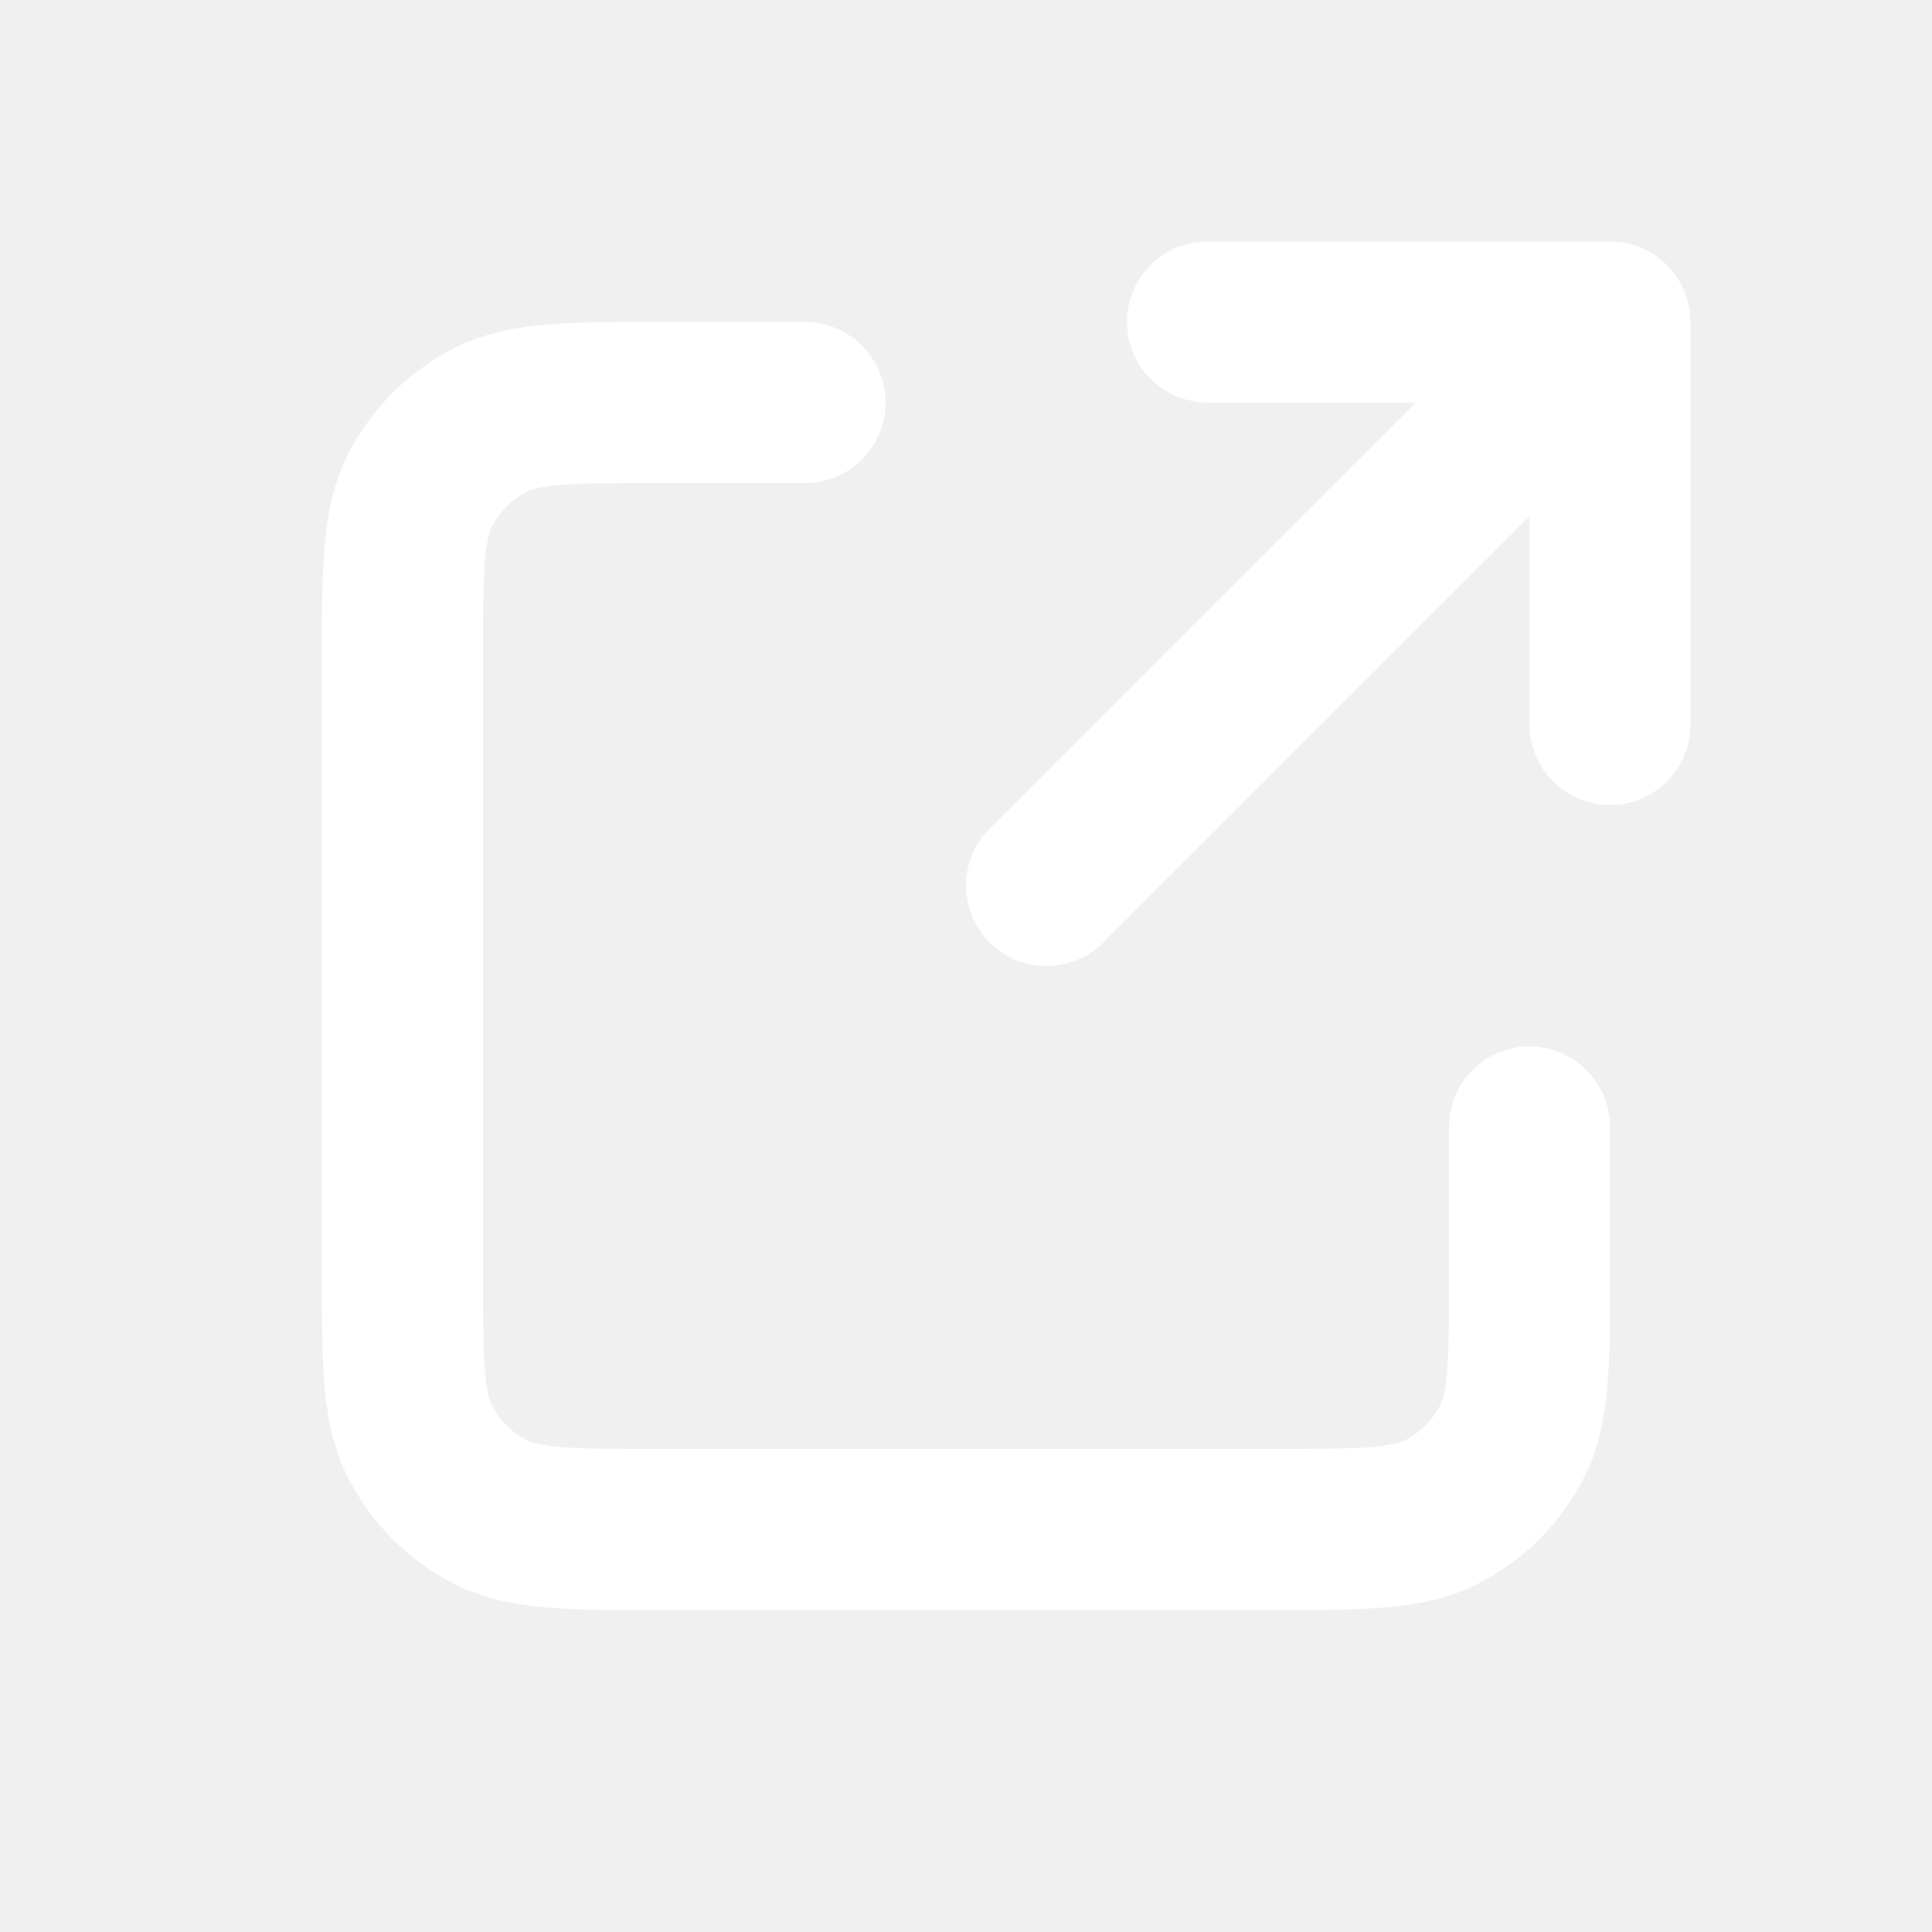
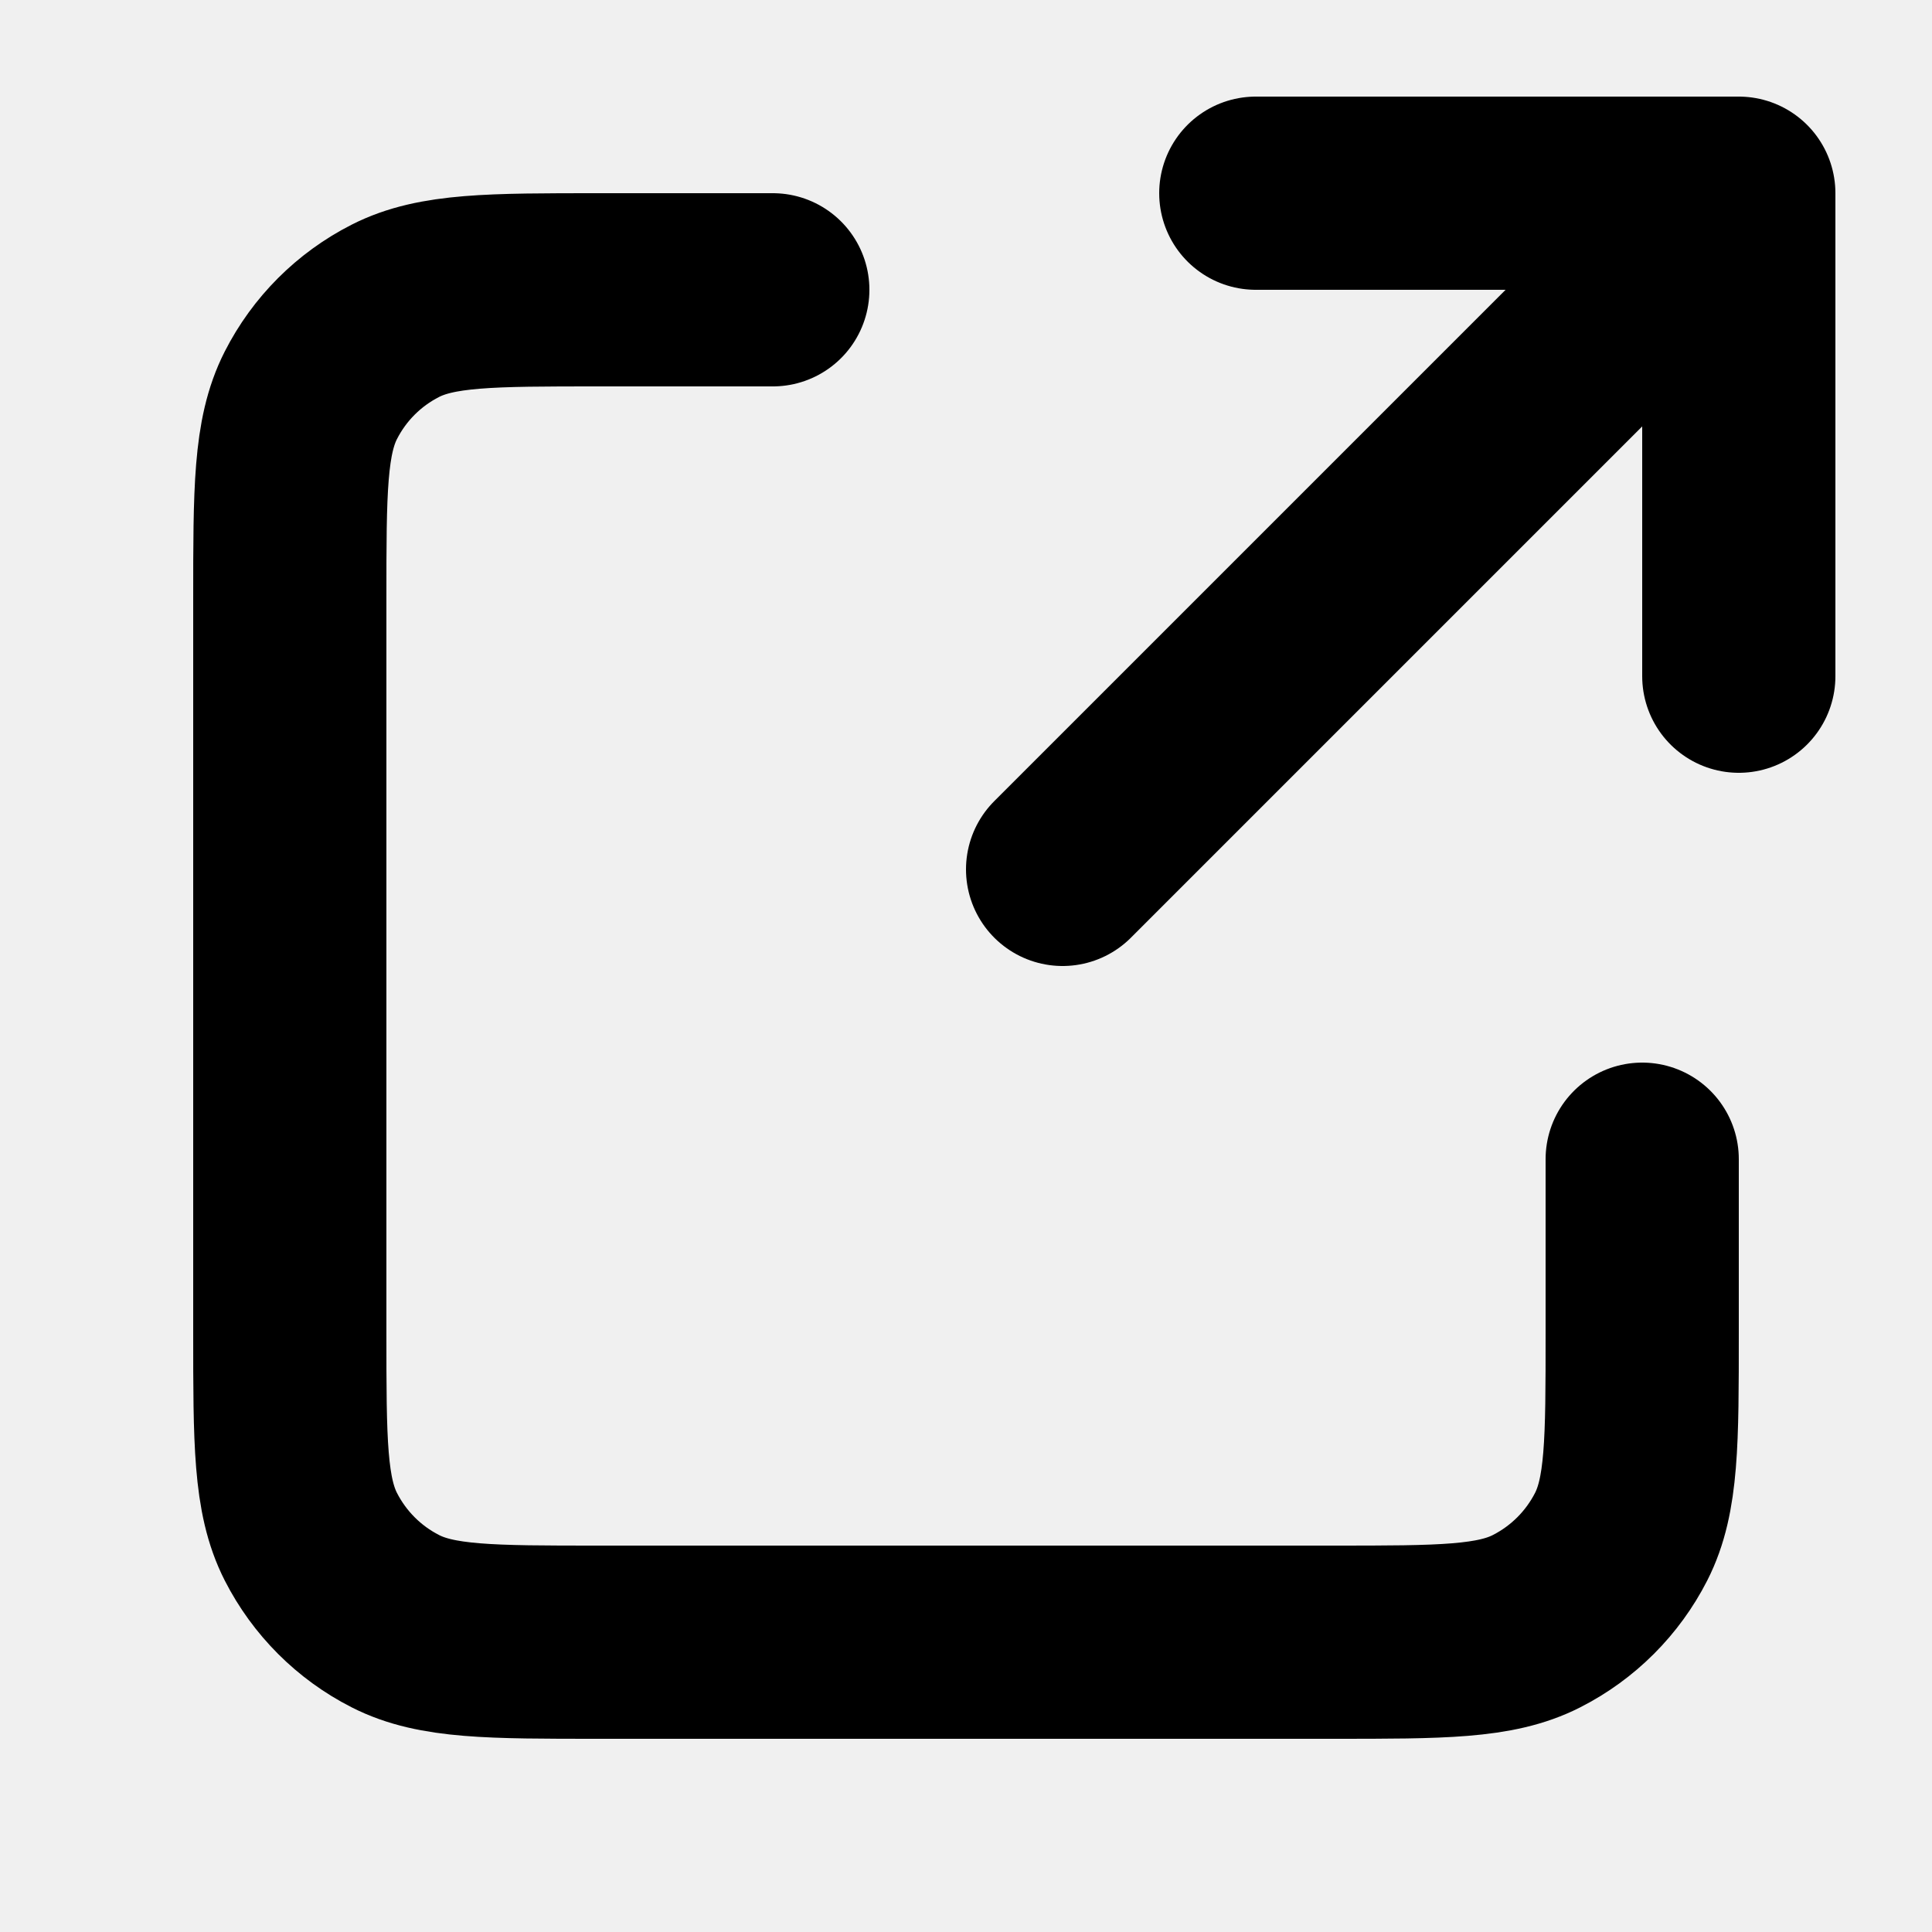
- <svg xmlns="http://www.w3.org/2000/svg" width="800px" height="800px" viewBox="0 0 24 24" fill="none" stroke="#ffffff">
-   <g id="SVGRepo_bgCarrier" stroke-width="0" />
-   <g id="SVGRepo_tracerCarrier" stroke-linecap="round" stroke-linejoin="round" />
-   <g id="SVGRepo_iconCarrier">
-     <g id="Interface / External_Link">
-       <path id="Vector" d="M10 5H8.2C7.08 5 6.52 5 6.092 5.218C5.715 5.41 5.41 5.715 5.218 6.092C5 6.52 5 7.08 5 8.2V15.8C5 16.92 5 17.48 5.218 17.908C5.41 18.284 5.715 18.59 6.092 18.782C6.519 19 7.079 19 8.197 19H15.803C16.921 19 17.48 19 17.907 18.782C18.284 18.59 18.59 18.284 18.782 17.908C19 17.48 19 16.921 19 15.803V14M20 9V4M20 4H15M20 4L13 11" stroke="#ffffff" stroke-width="2" stroke-linecap="round" stroke-linejoin="round" />
-     </g>
+ <svg xmlns="http://www.w3.org/2000/svg" viewBox="2 2 20 20" fill="none" stroke="currentColor">
+   <g>
+     <path d="M10 5H8.2C7.08 5 6.52 5 6.092 5.218C5.715 5.41 5.41 5.715 5.218 6.092C5 6.52 5 7.08 5 8.2V15.8C5 16.92 5 17.48 5.218 17.908C5.41 18.284 5.715 18.59 6.092 18.782C6.519 19 7.079 19 8.197 19H15.803C16.921 19 17.48 19 17.907 18.782C18.284 18.59 18.59 18.284 18.782 17.908C19 17.48 19 16.921 19 15.803V14M20 9V4M20 4H15M20 4L13 11" stroke="currentColor" stroke-width="2" stroke-linecap="round" stroke-linejoin="round" />
  </g>
</svg>
